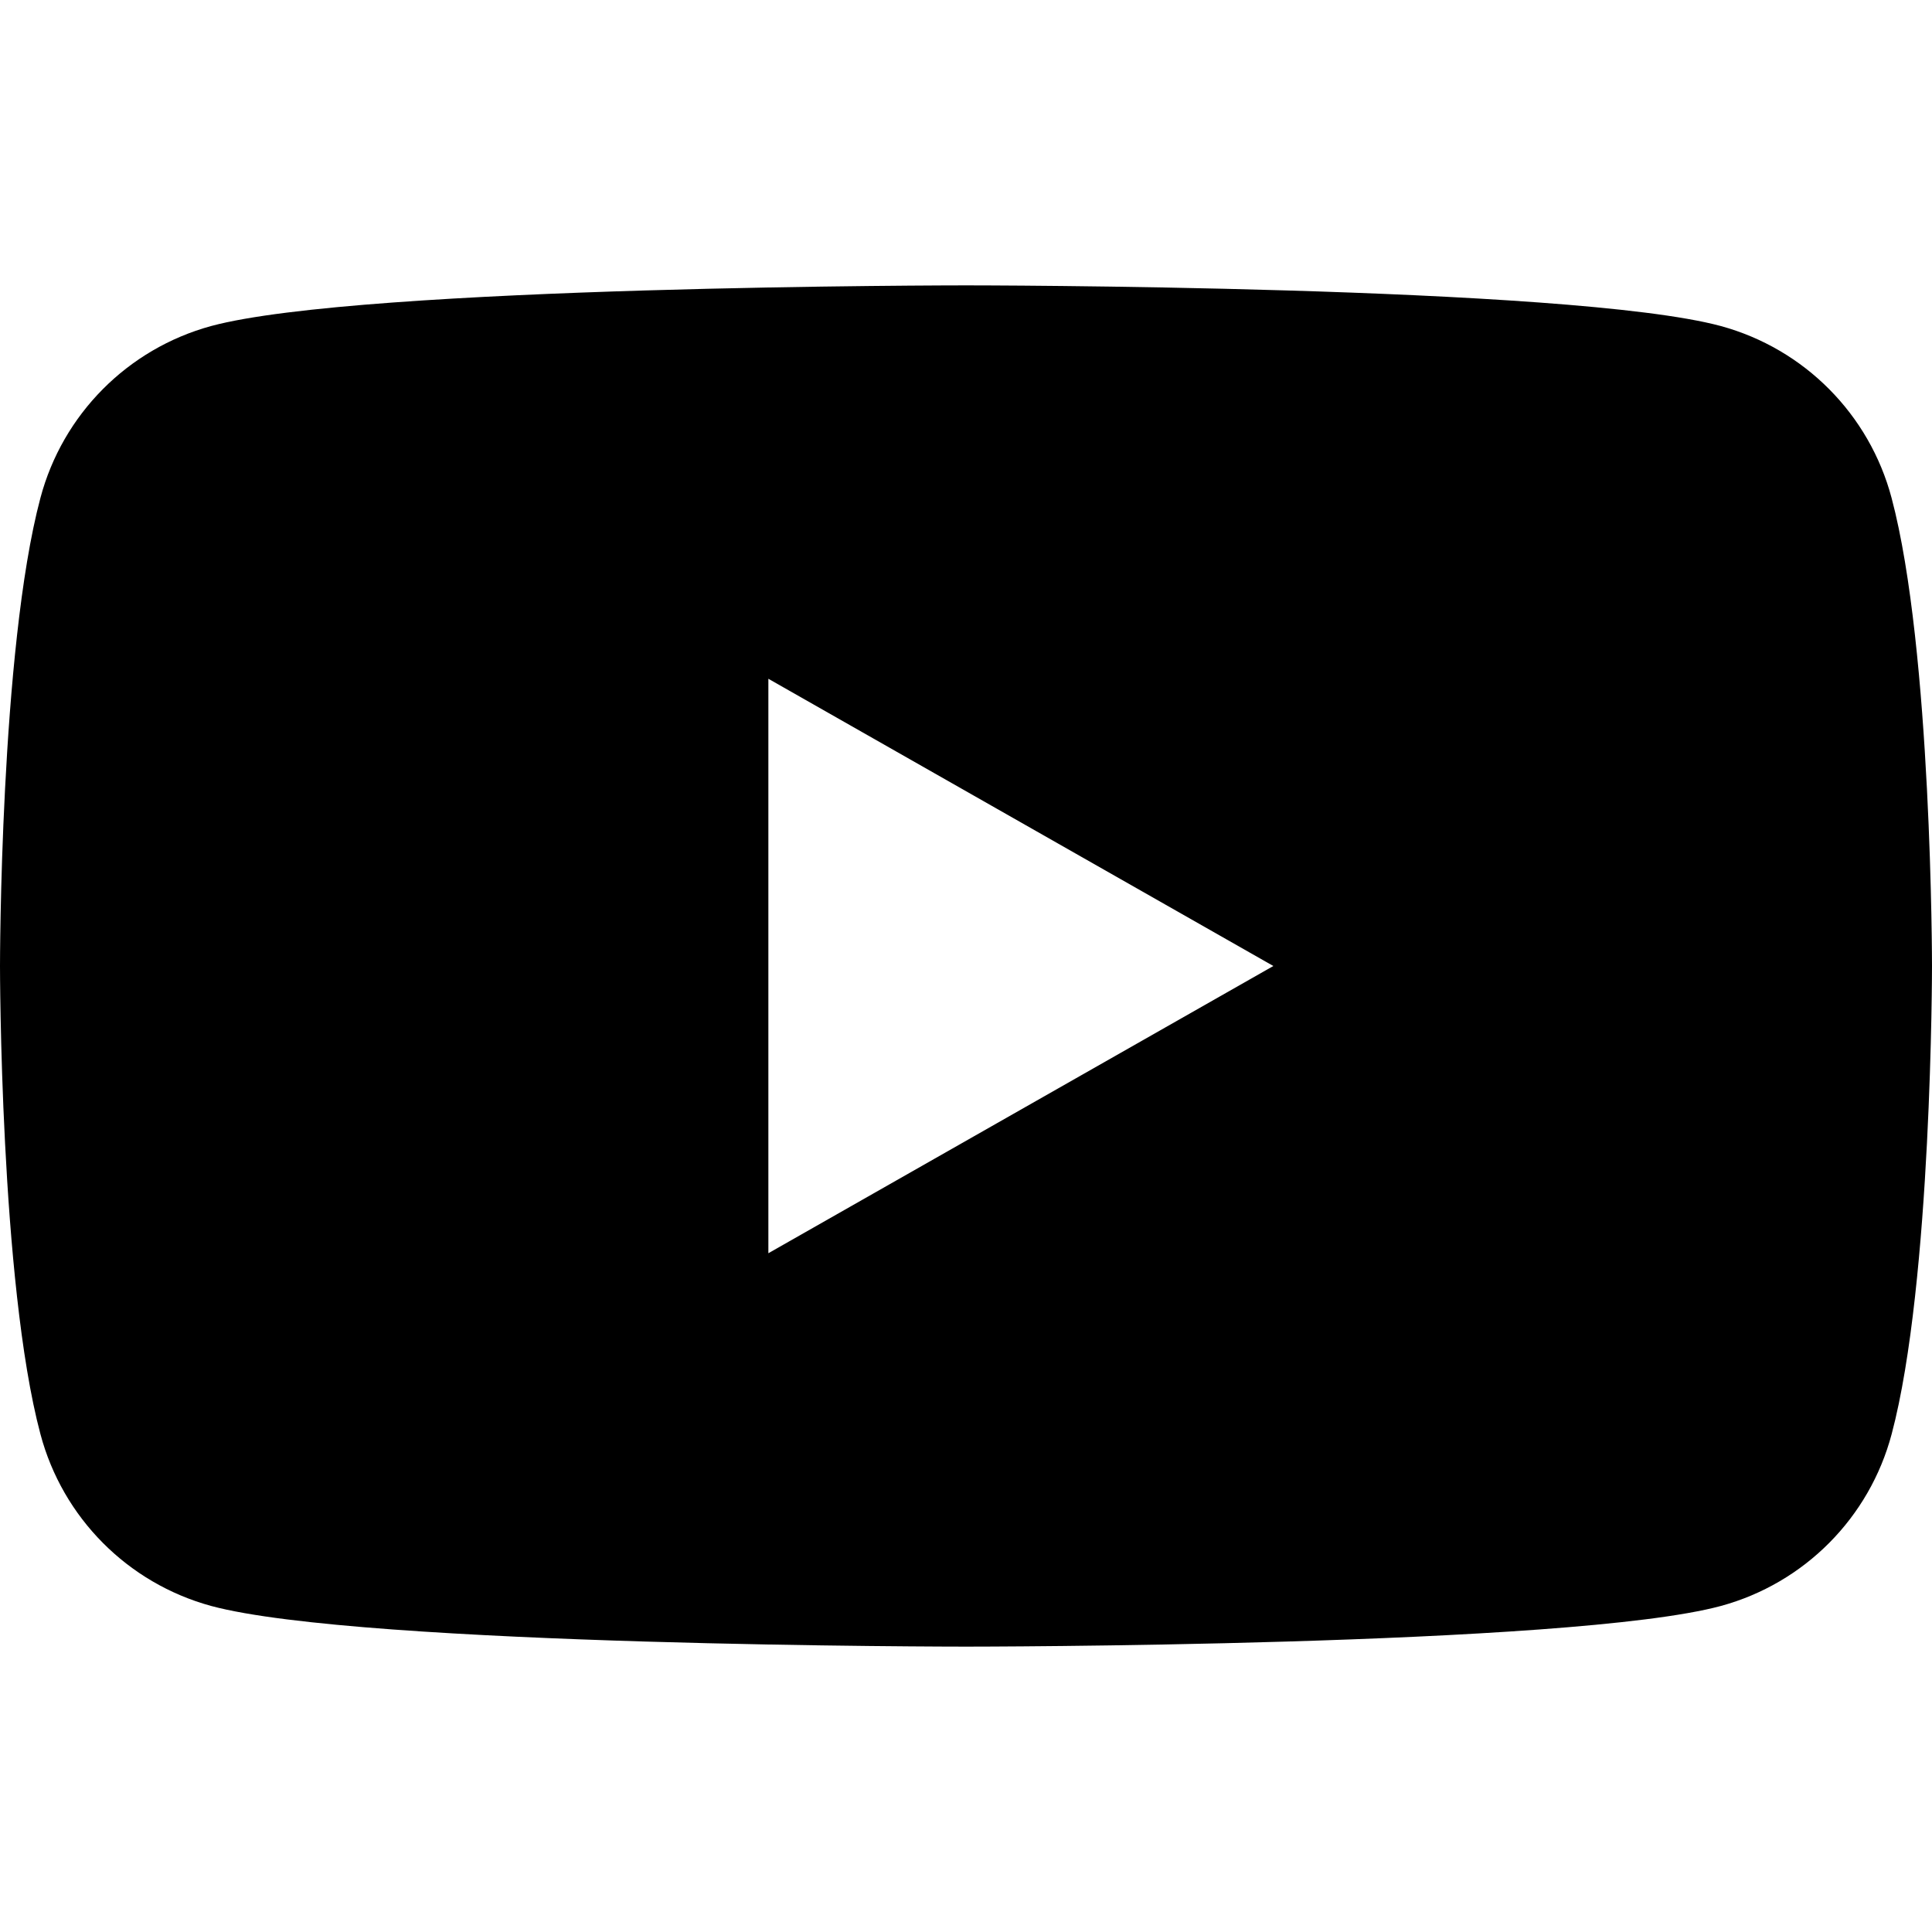
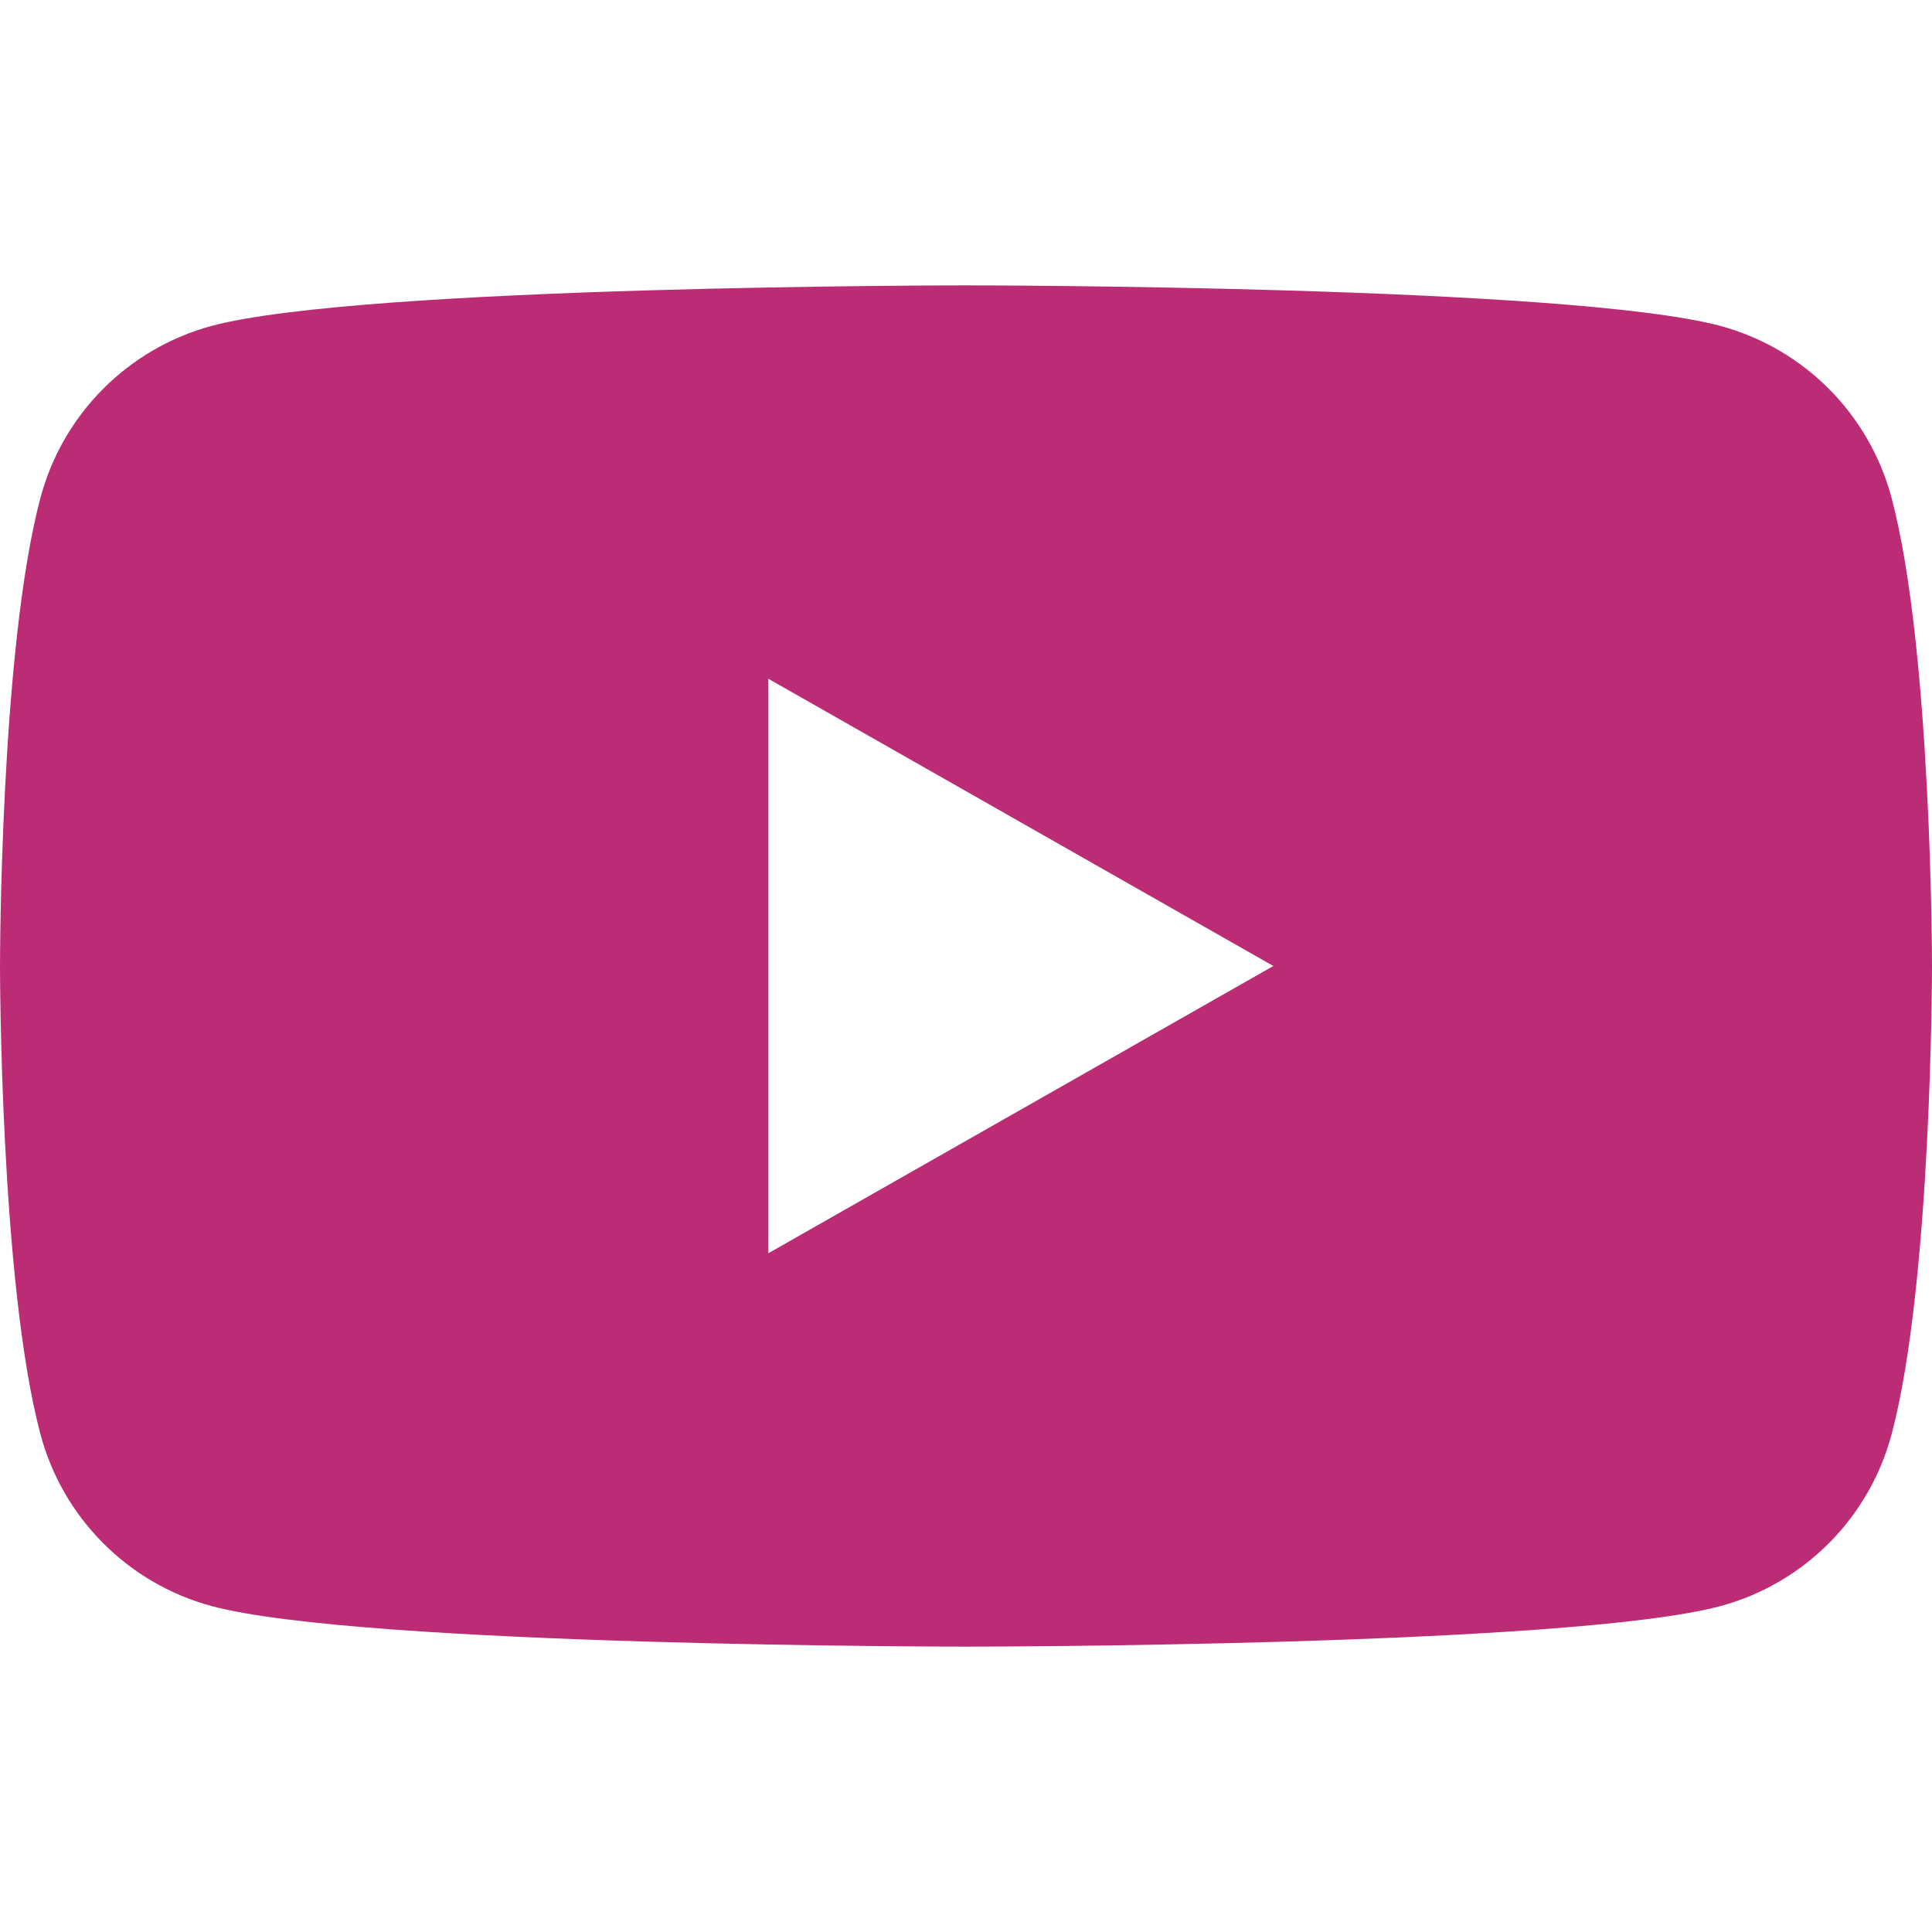
- <svg xmlns="http://www.w3.org/2000/svg" role="img" viewBox="0 0 24 24">
+ <svg xmlns="http://www.w3.org/2000/svg" role="img" viewBox="0 0 24 24" fill="#BB2C75">
  <path d="M23.498 6.186a3.016 3.016 0 0 0-2.122-2.136C19.505 3.545 12 3.545 12 3.545s-7.505 0-9.377.505A3.017 3.017 0 0 0 .502 6.186C0 8.07 0 12 0 12s0 3.93.502 5.814a3.016 3.016 0 0 0 2.122 2.136c1.871.505 9.376.505 9.376.505s7.505 0 9.377-.505a3.015 3.015 0 0 0 2.122-2.136C24 15.93 24 12 24 12s0-3.93-.502-5.814zM9.545 15.568V8.432L15.818 12l-6.273 3.568z" />
</svg>
